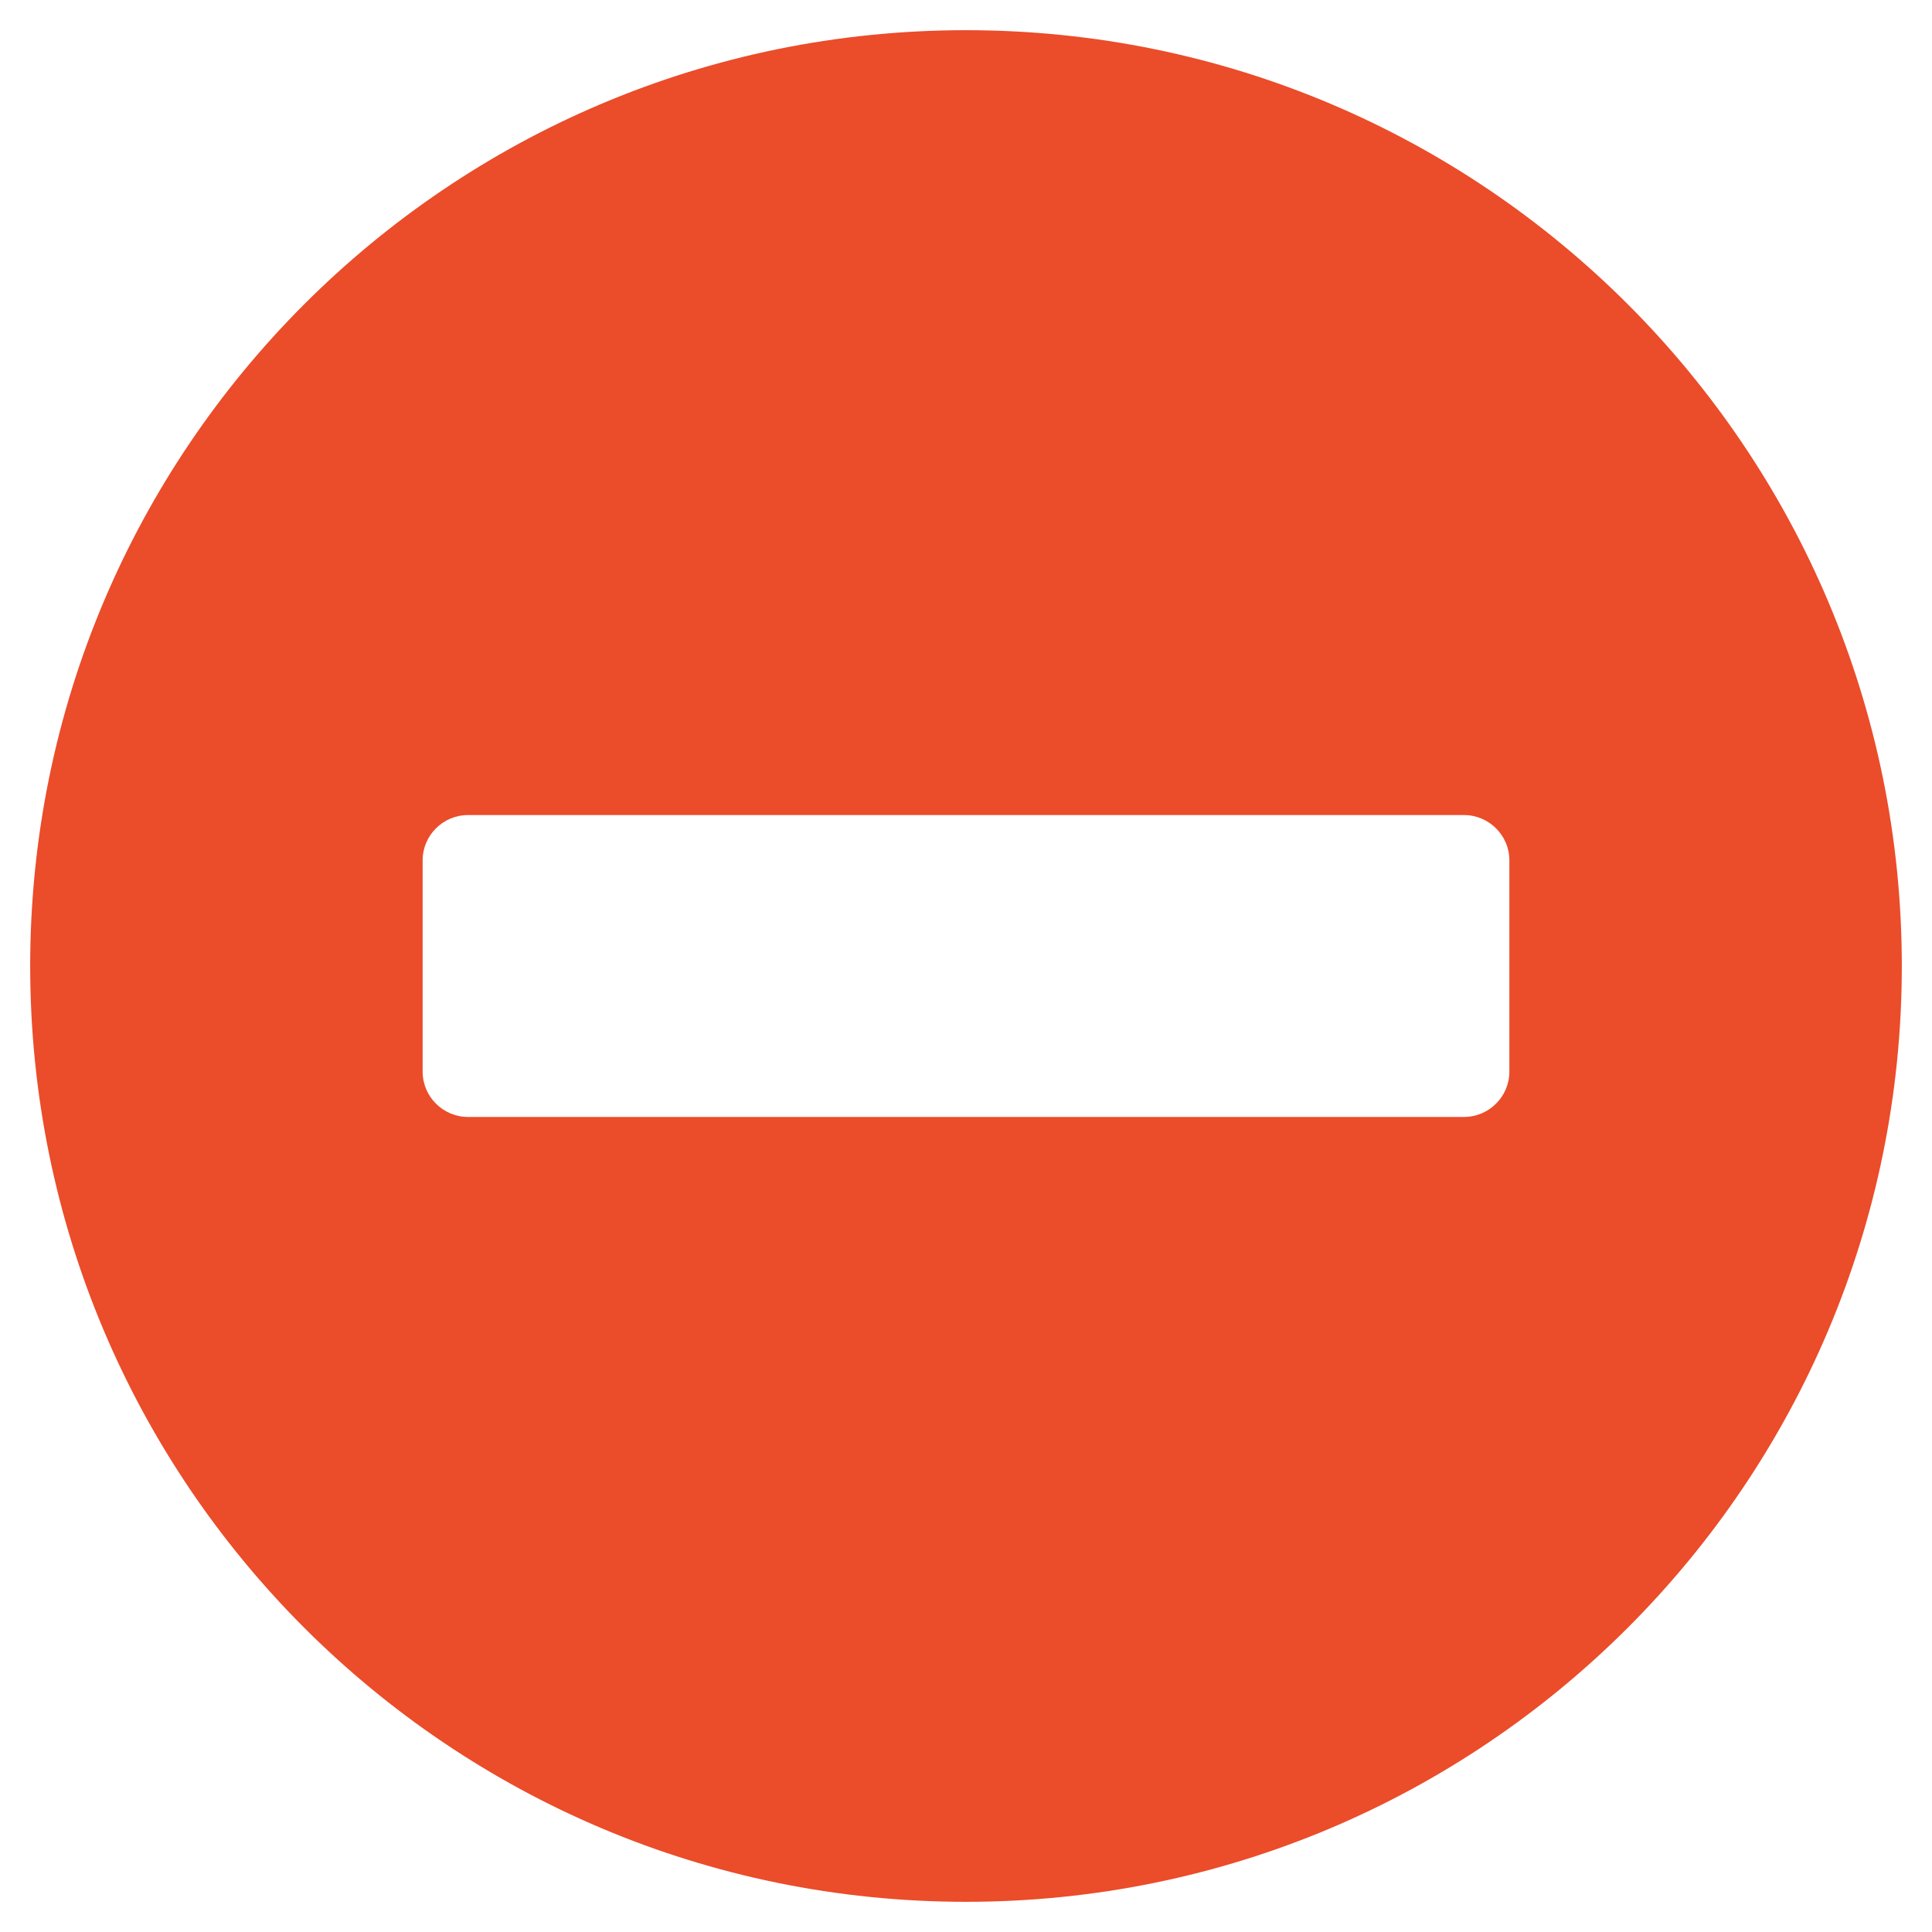
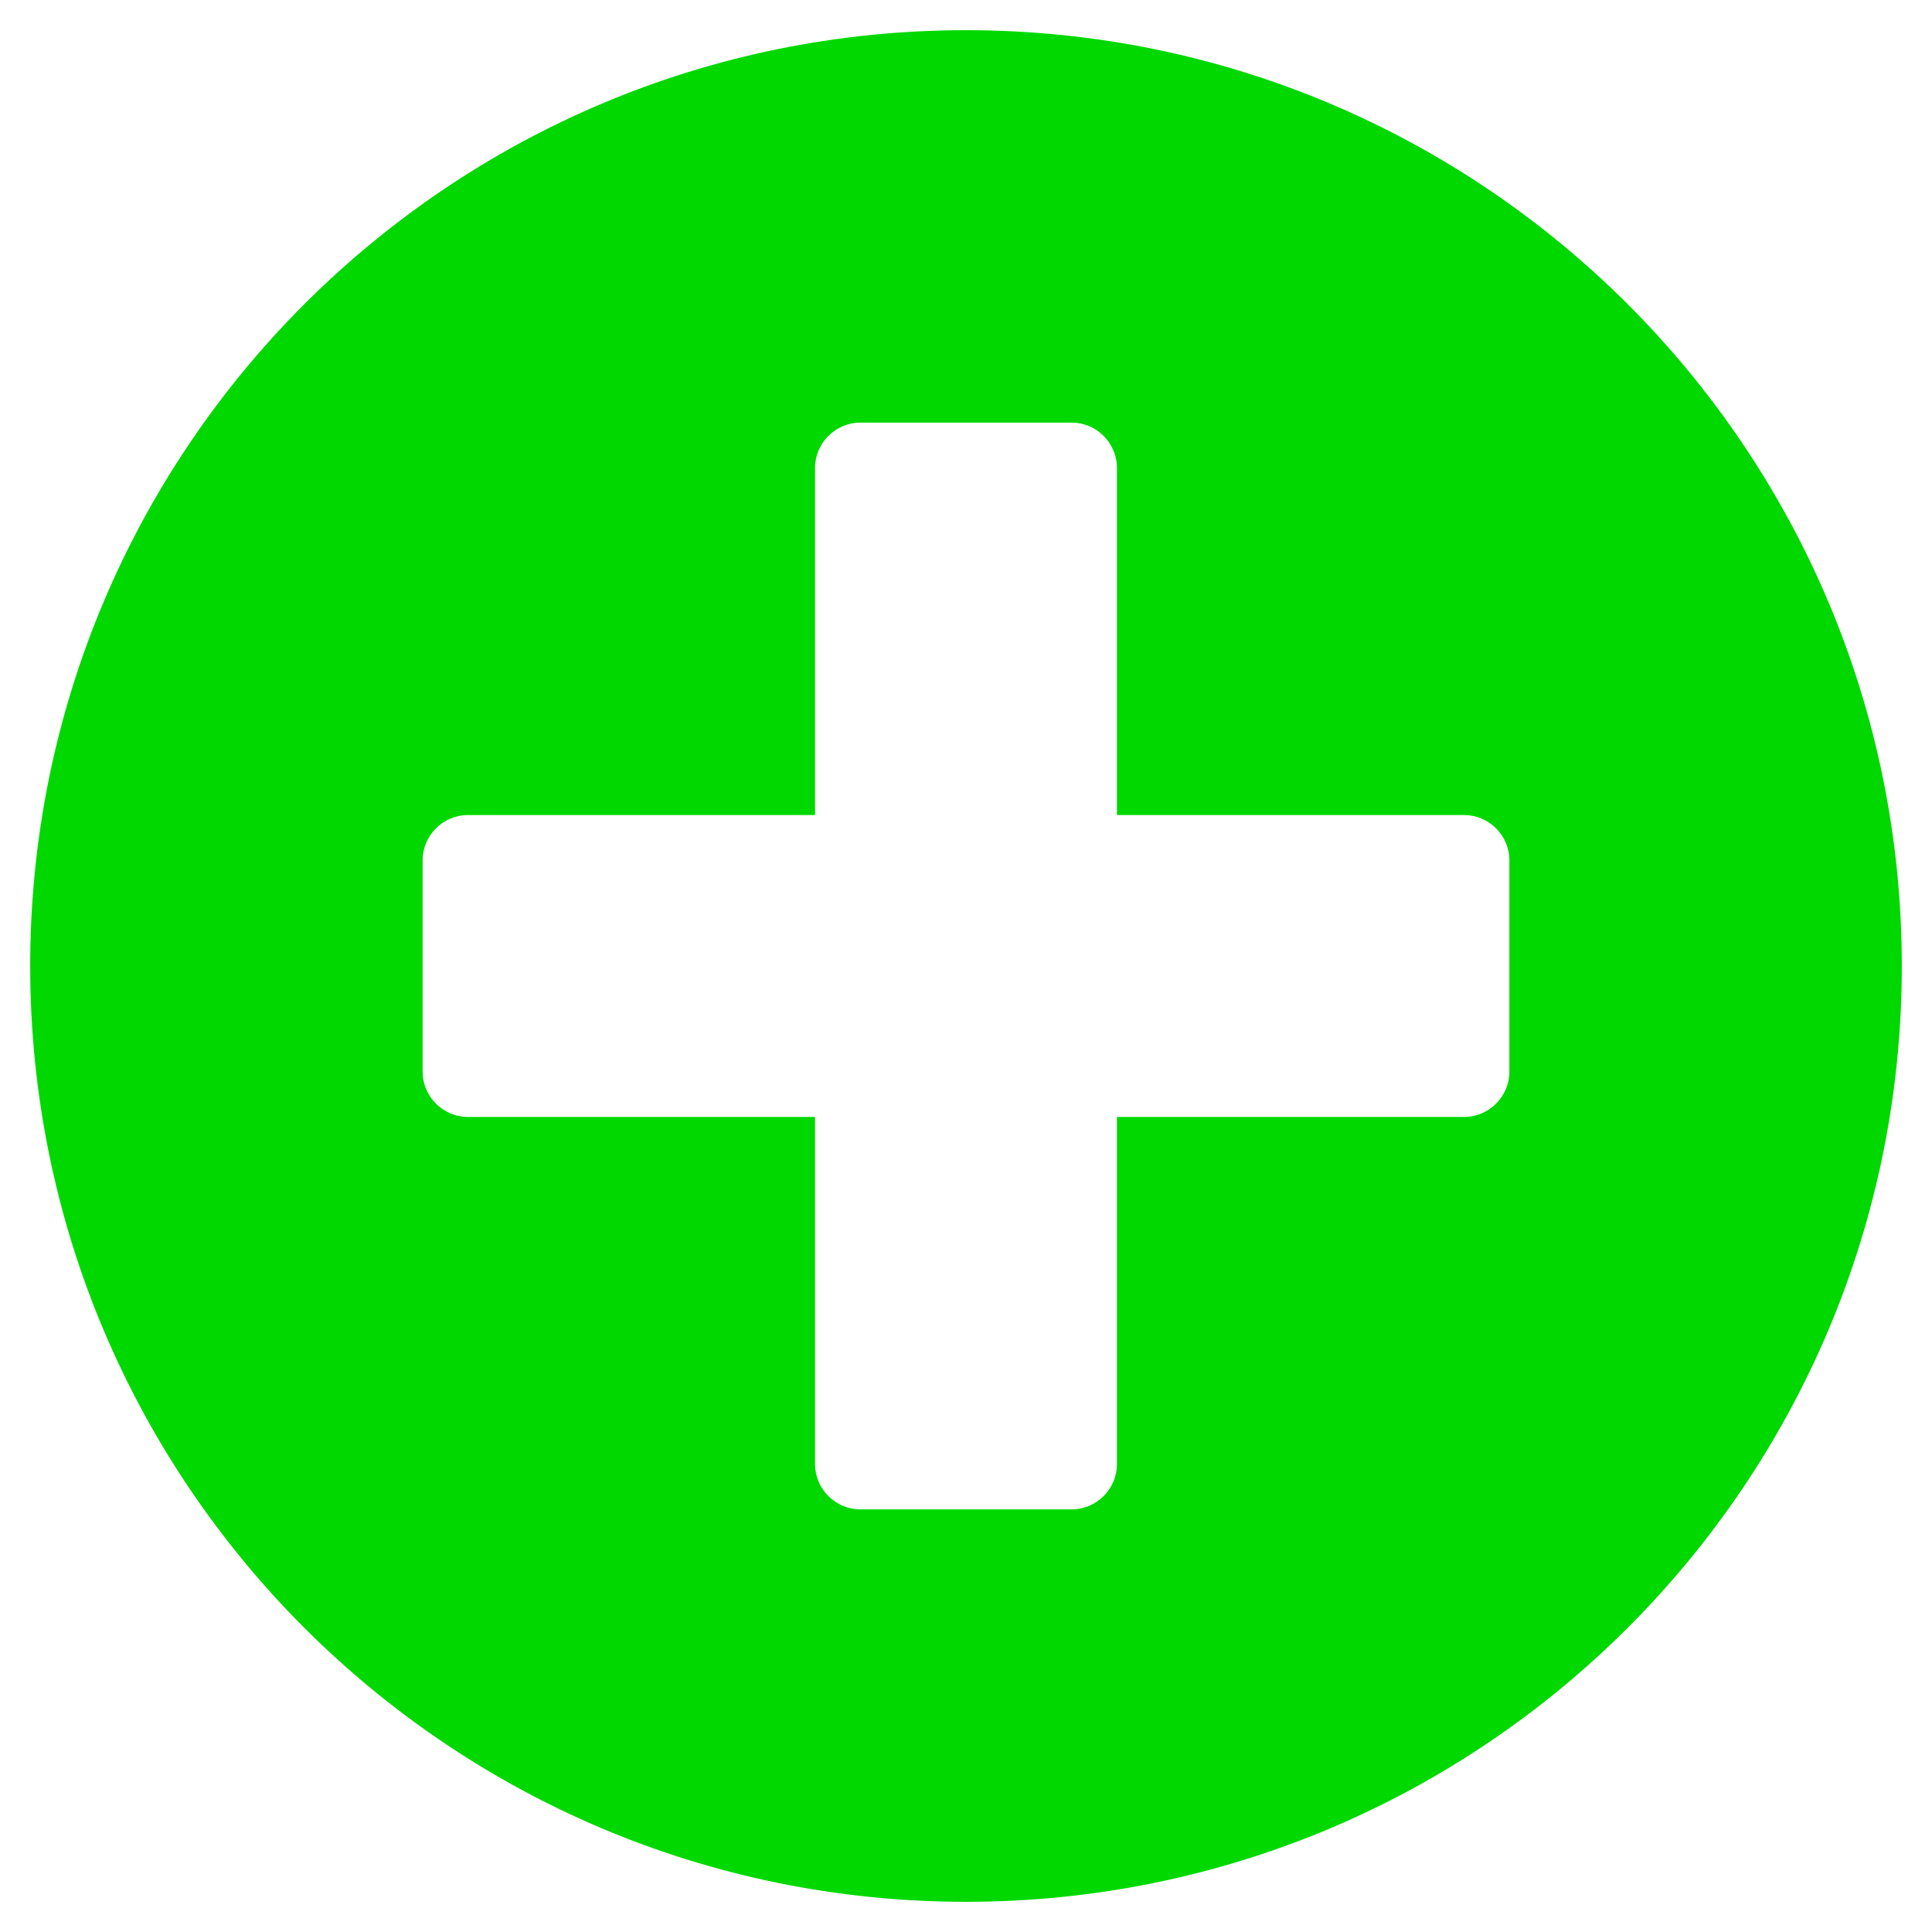
<svg xmlns="http://www.w3.org/2000/svg" viewBox="0 0 512 512">
-   <path d="M256 8C119 8 8 119 8 256s111 248 248 248 248-111 248-248S393 8 256 8zM124 296c-6.6 0-12-5.4-12-12v-56c0-6.6 5.4-12 12-12h264c6.6 0 12 5.4 12 12v56c0 6.6-5.4 12-12 12H124z" fill="#EB4C2A" />
+   <path d="M256 8C119 8 8 119 8 256s111 248 248 248 248-111 248-248S393 8 256 8zm144 276c0 6.6-5.4 12-12 12h-92v92c0 6.6-5.4 12-12 12h-56c-6.6 0-12-5.4-12-12v-92h-92c-6.6 0-12-5.4-12-12v-56c0-6.6 5.4-12 12-12h92v-92c0-6.6 5.4-12 12-12h56c6.6 0 12 5.4 12 12v92h92c6.6 0 12 5.4 12 12v56z" fill="#00D800" />
</svg>
